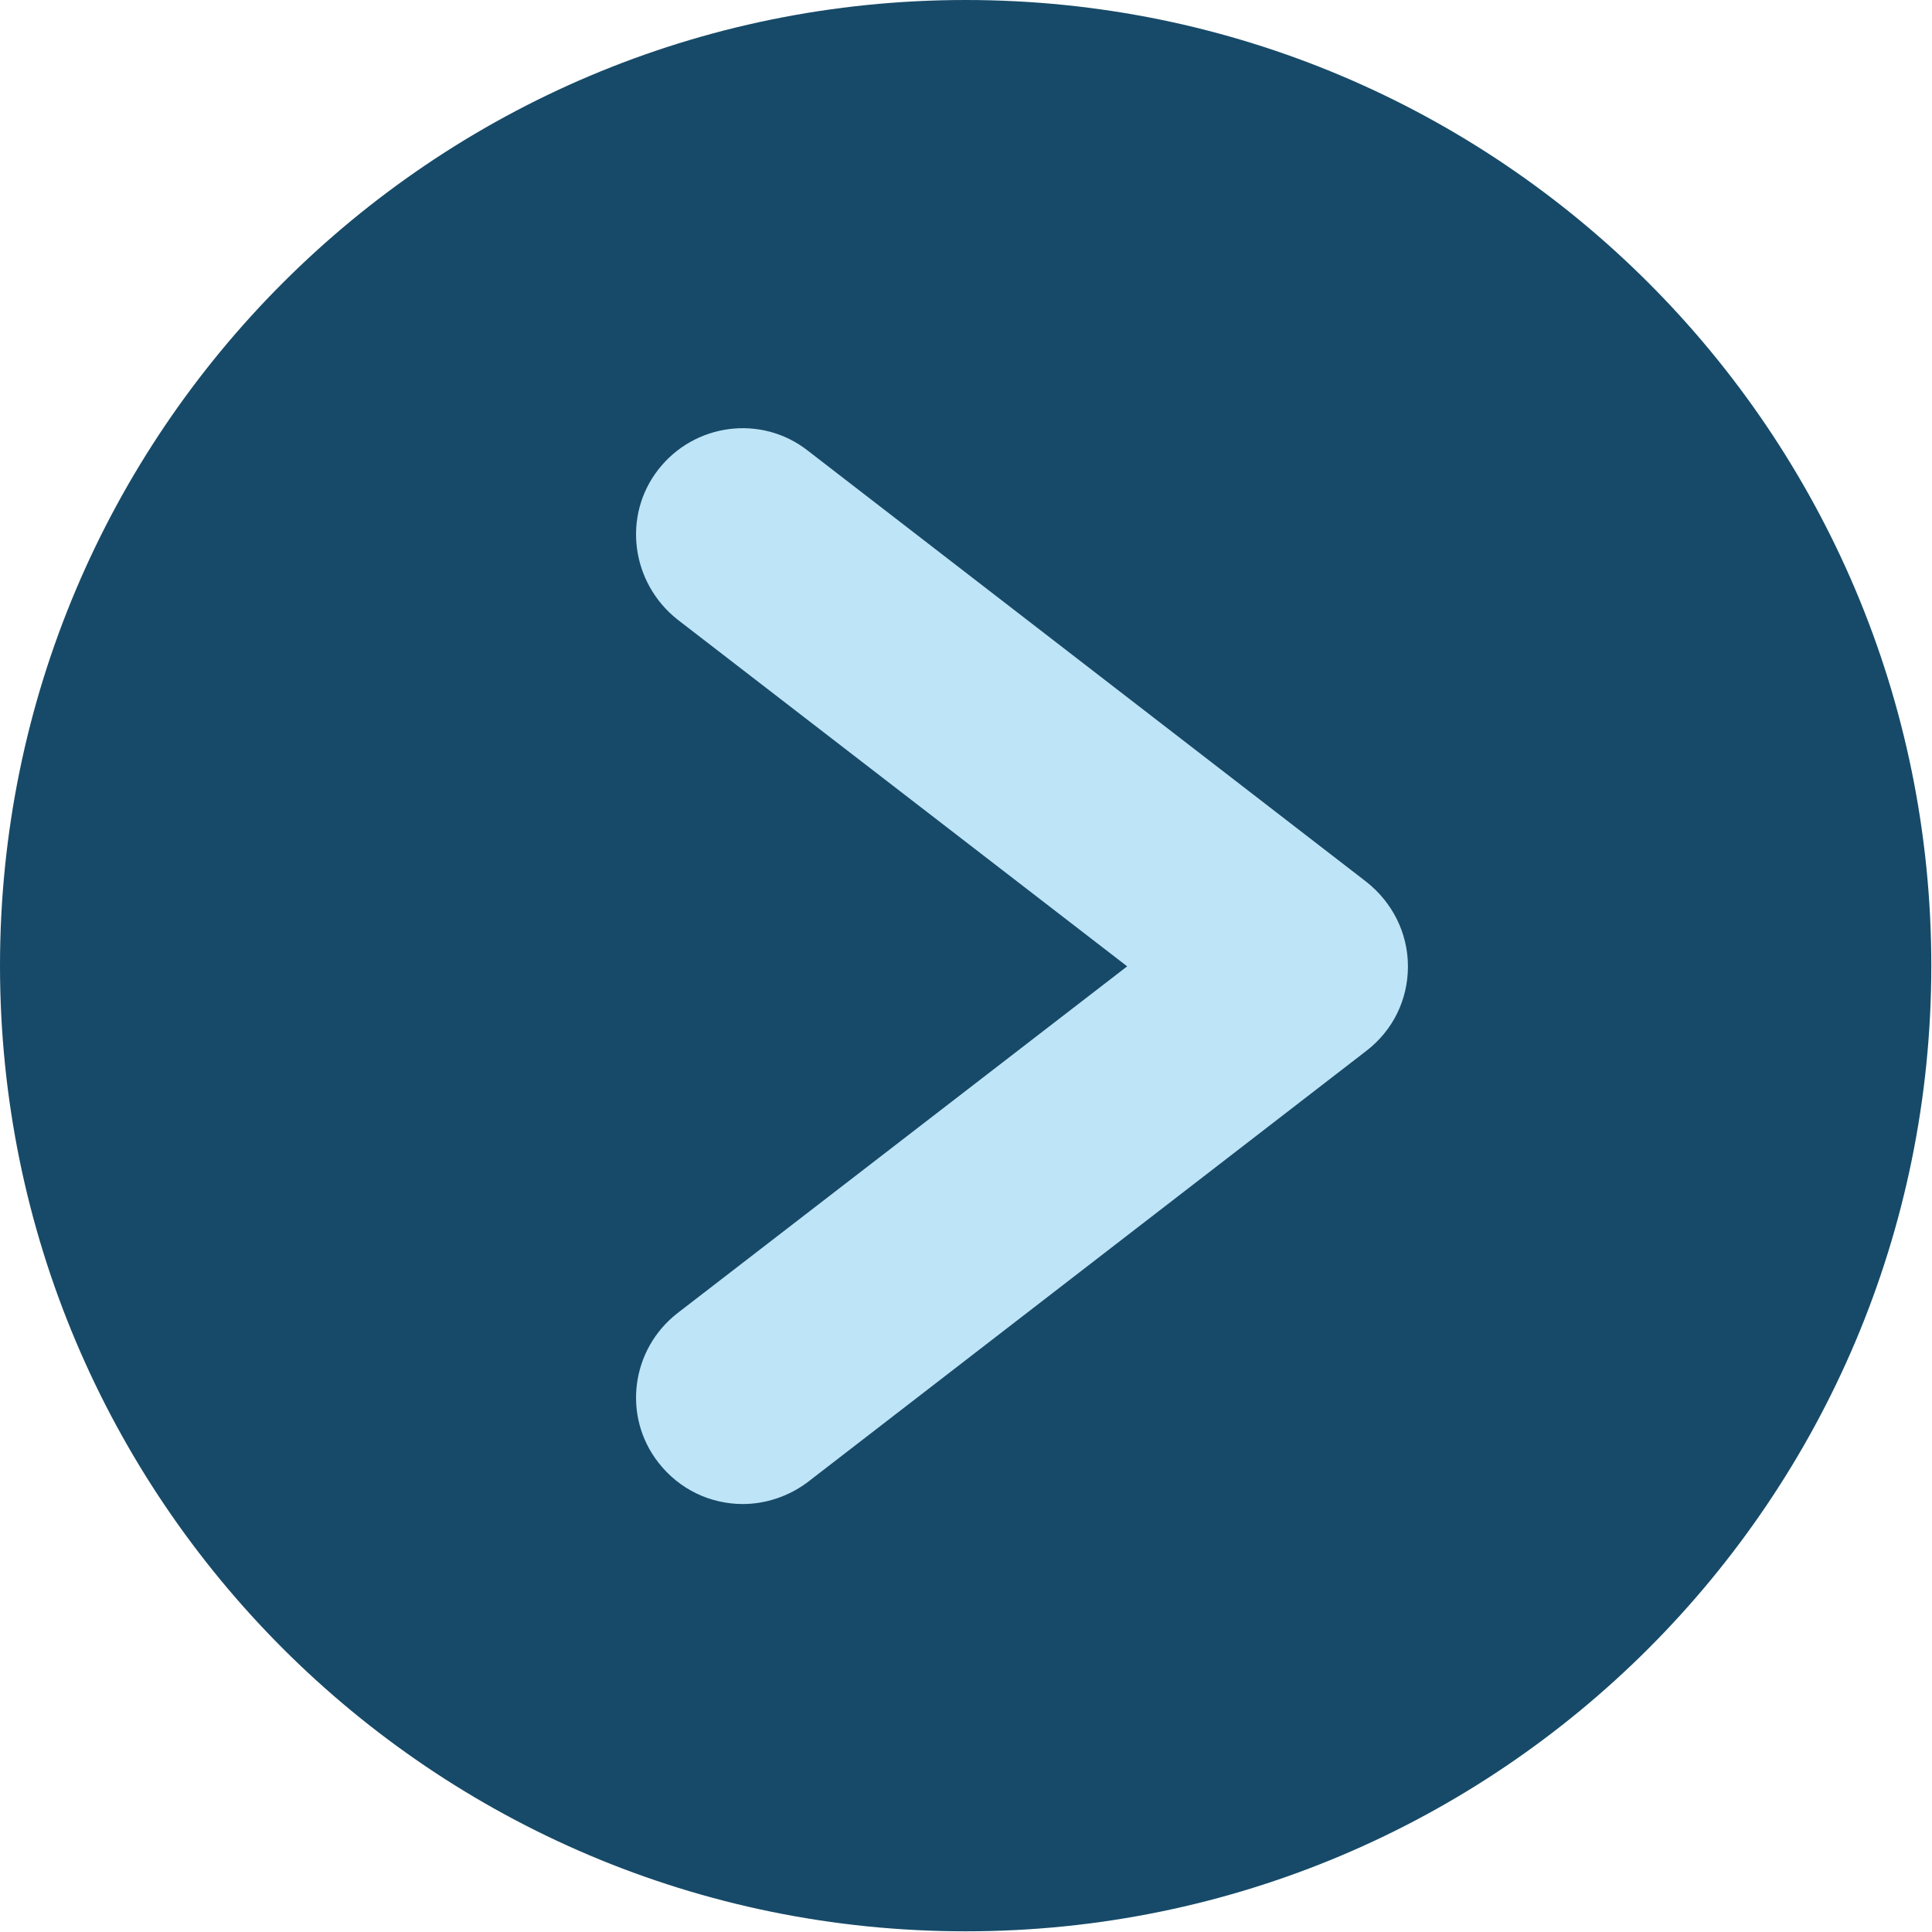
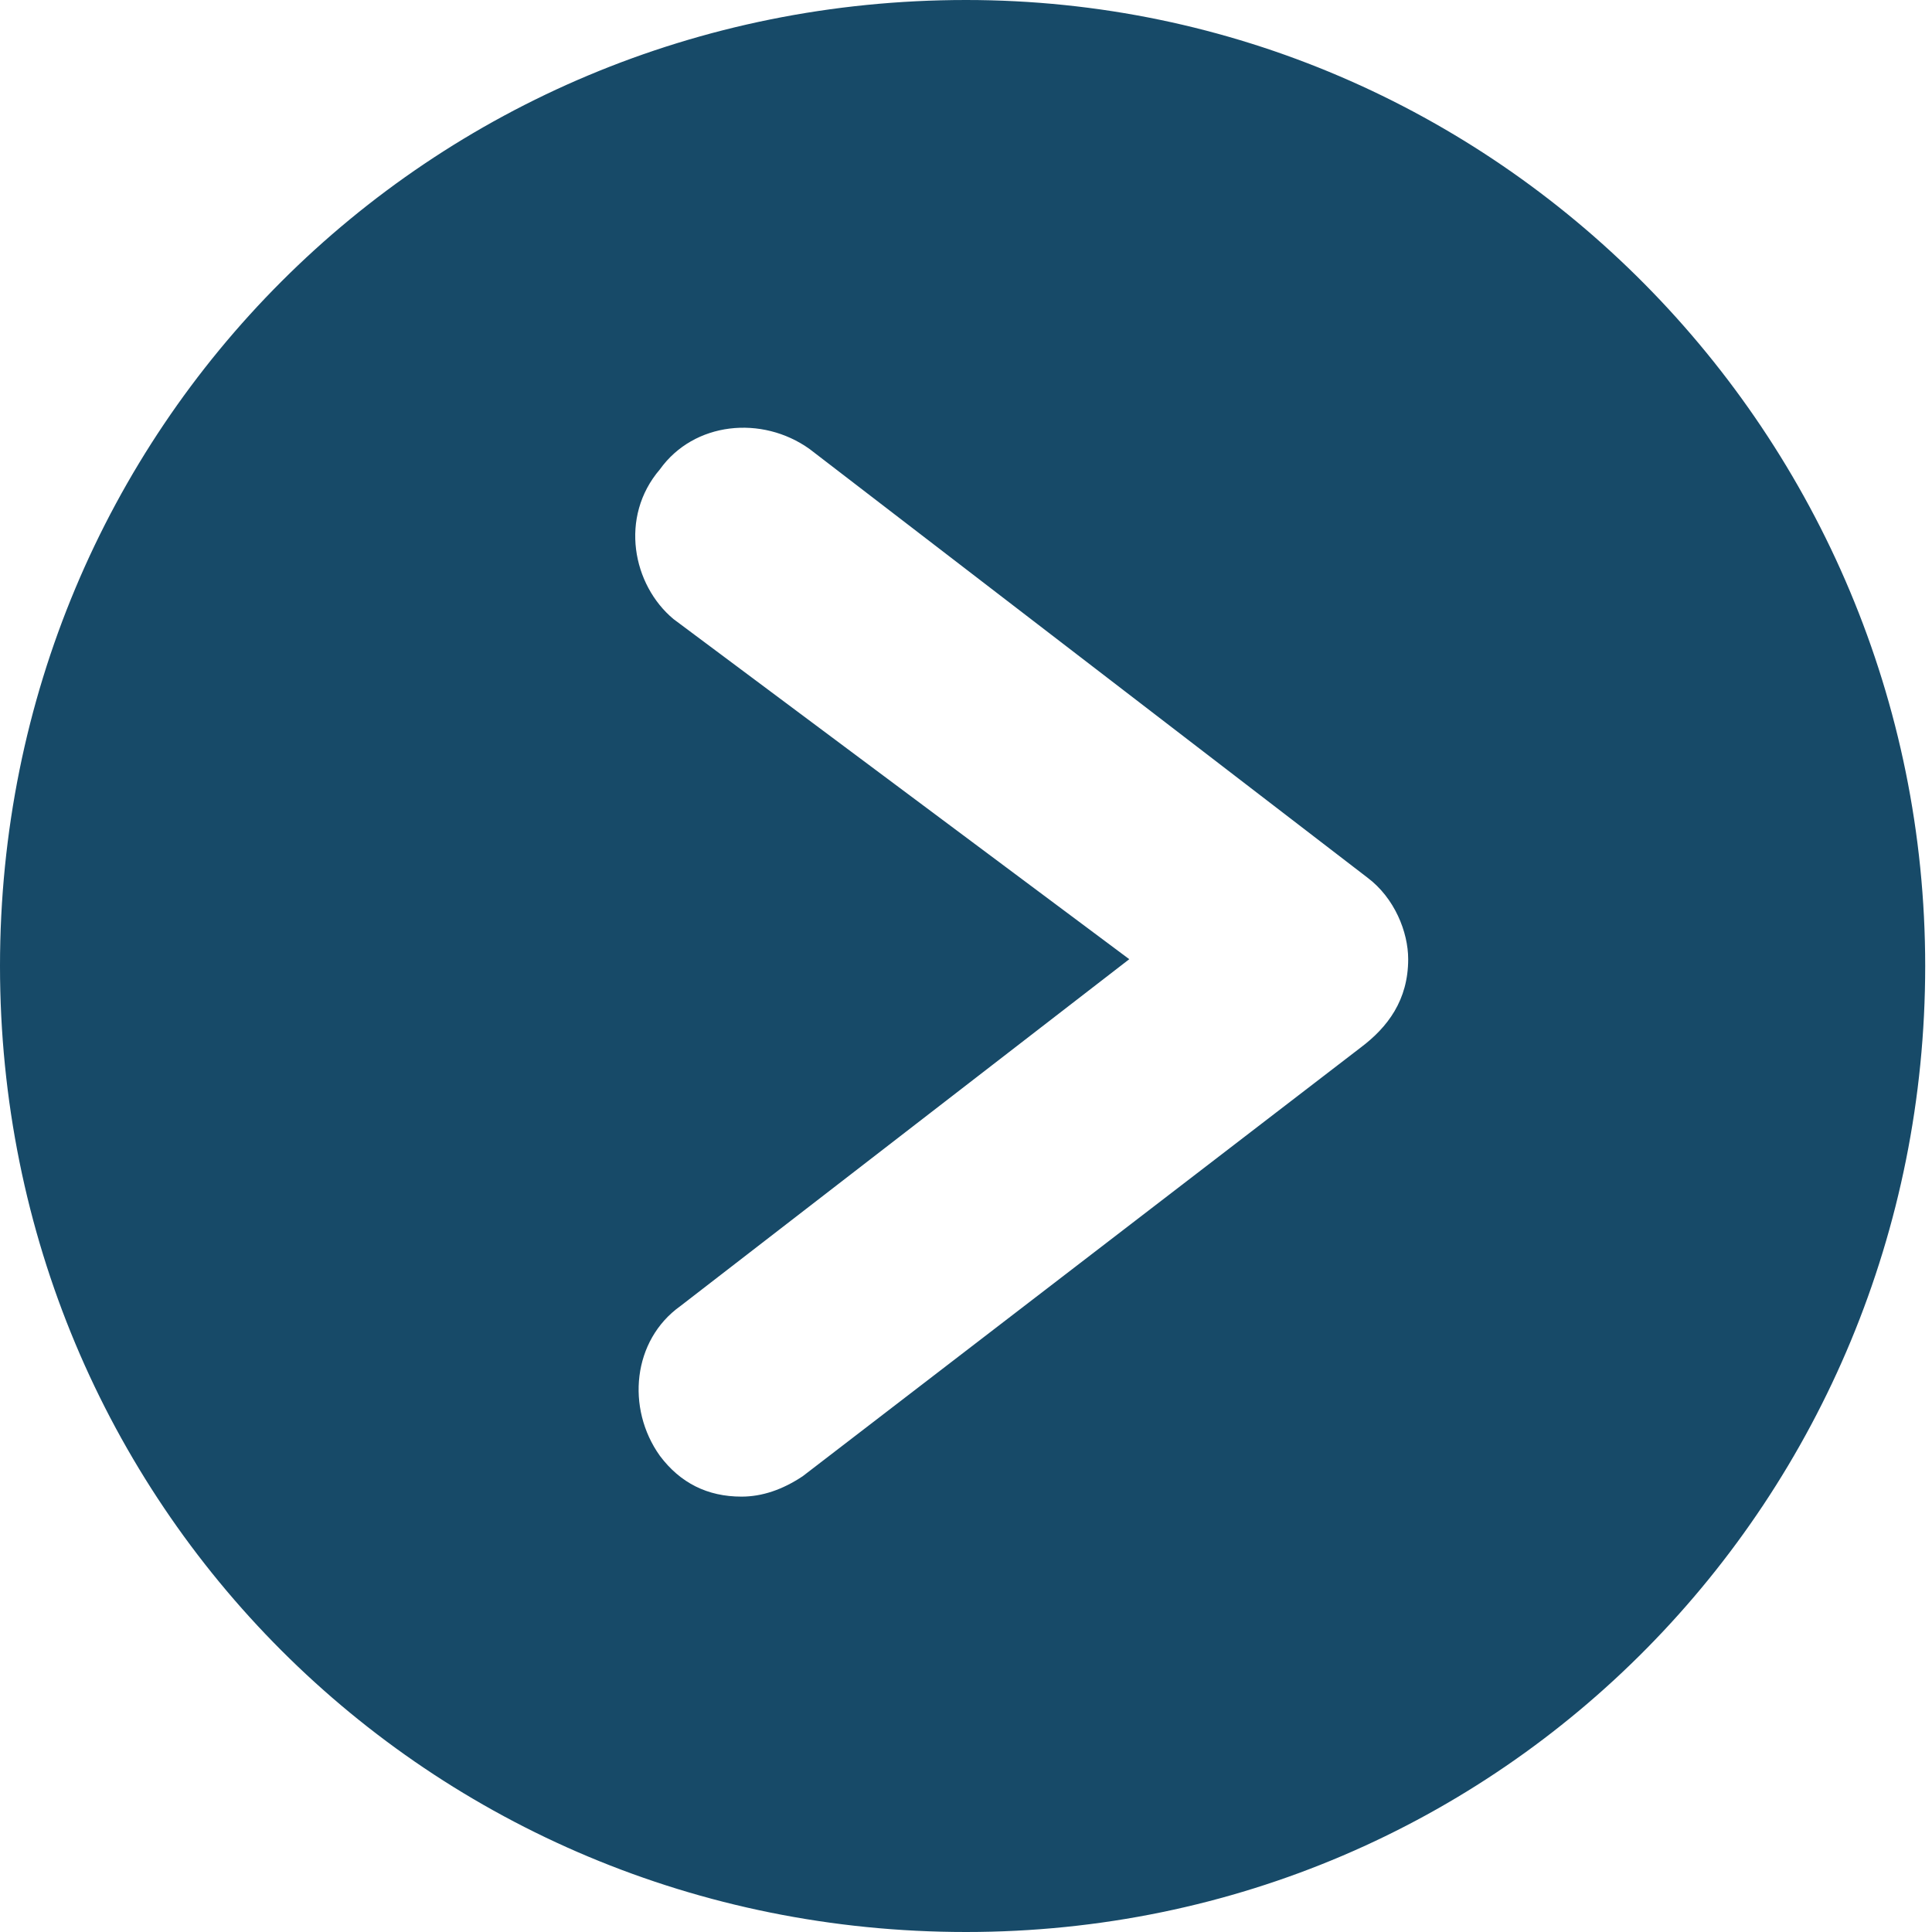
- <svg xmlns="http://www.w3.org/2000/svg" version="1.1" id="Lager_1" x="0px" y="0px" viewBox="0 0 28.35 28.35" style="enable-background:new 0 0 28.35 28.35;" xml:space="preserve">
+ <svg xmlns="http://www.w3.org/2000/svg" version="1.1" id="Lager_1" x="0px" y="0px" viewBox="0 0 28.4 28.4" style="enable-background:new 0 0 28.4 28.4;" xml:space="preserve">
  <style type="text/css">
	.st0{fill:#174A68;}
- 	.st1{fill:#BEE4F7;}
</style>
-   <g>
-     <g>
-       <circle class="st0" cx="14.17" cy="14.17" r="14.17" />
-     </g>
-     <g>
-       <path class="st1" d="M10.9,22.07c-0.47,0-0.93-0.21-1.24-0.61c-0.53-0.68-0.4-1.66,0.28-2.19l6.6-5.09l-6.6-5.09    C9.26,8.55,9.13,7.57,9.66,6.89c0.53-0.68,1.51-0.81,2.19-0.28l8.2,6.33c0.38,0.3,0.61,0.75,0.61,1.24s-0.22,0.94-0.61,1.24    l-8.2,6.33C11.57,21.96,11.23,22.07,10.9,22.07z" />
-     </g>
-   </g>
+   <path class="st0" d="M14.2,0C6.3,0,0,6.3,0,14.2s6.3,14.2,14.2,14.2S28.3,22,28.3,14.2S22,0,14.2,0z M20,15.4l-8.2,6.3  c-0.3,0.2-0.6,0.3-0.9,0.3c-0.5,0-0.9-0.2-1.2-0.6c-0.5-0.7-0.4-1.7,0.3-2.2l6.6-5.1L9.9,9.1C9.3,8.6,9.1,7.6,9.7,6.9  c0.5-0.7,1.5-0.8,2.2-0.3l8.2,6.3c0.4,0.3,0.6,0.8,0.6,1.2C20.7,14.7,20.4,15.1,20,15.4z" />
</svg>
